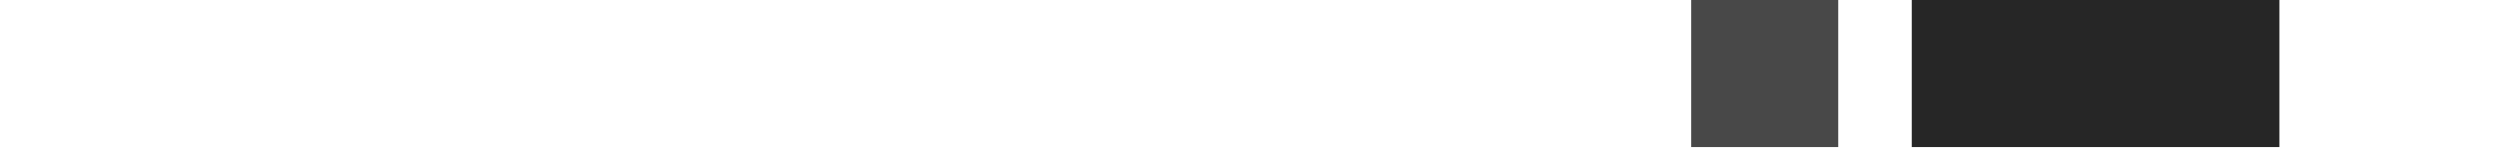
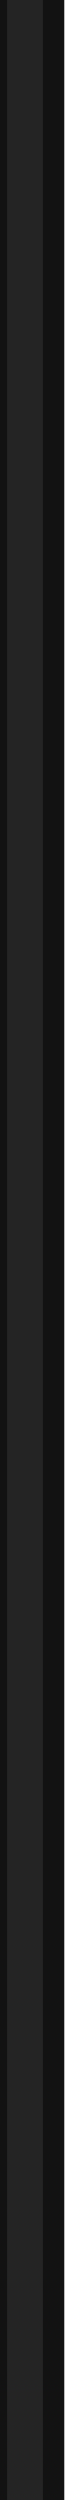
- <svg xmlns="http://www.w3.org/2000/svg" height="2" width="34">
-   <path d="m-2 26h2v5h-2z" fill="#262626" transform="rotate(-90)" />
-   <path d="m-2 23h2v2h-2z" fill="#484848" transform="rotate(-90)" />
+ <svg xmlns="http://www.w3.org/2000/svg" height="350" width="9" version="1.1" id="svg3" viewBox="25 0 9 350">
+   <defs id="defs3" />
+   <linearGradient id="a" gradientTransform="matrix(0,-70,0.025,0,26,560.0001)" gradientUnits="userSpaceOnUse" x1="3" x2="8" y1="100" y2="100">
+     <stop offset="0" stop-color="#c6c6c6" id="stop1" />
+     <stop offset=".5" stop-color="#c6c6c6" id="stop2" />
+     <stop offset="1" stop-color="#918b74" id="stop3" />
+   </linearGradient>
+   <rect style="fill:#121212;fill-opacity:1;stroke-width:0.847" id="rect3" width="9" height="350" x="25" y="0" />
+   <path d="M 26,350 V 0 h 5 v 350 z" fill="url(#a)" id="path3" style="fill:#242424;fill-opacity:1" />
</svg>
